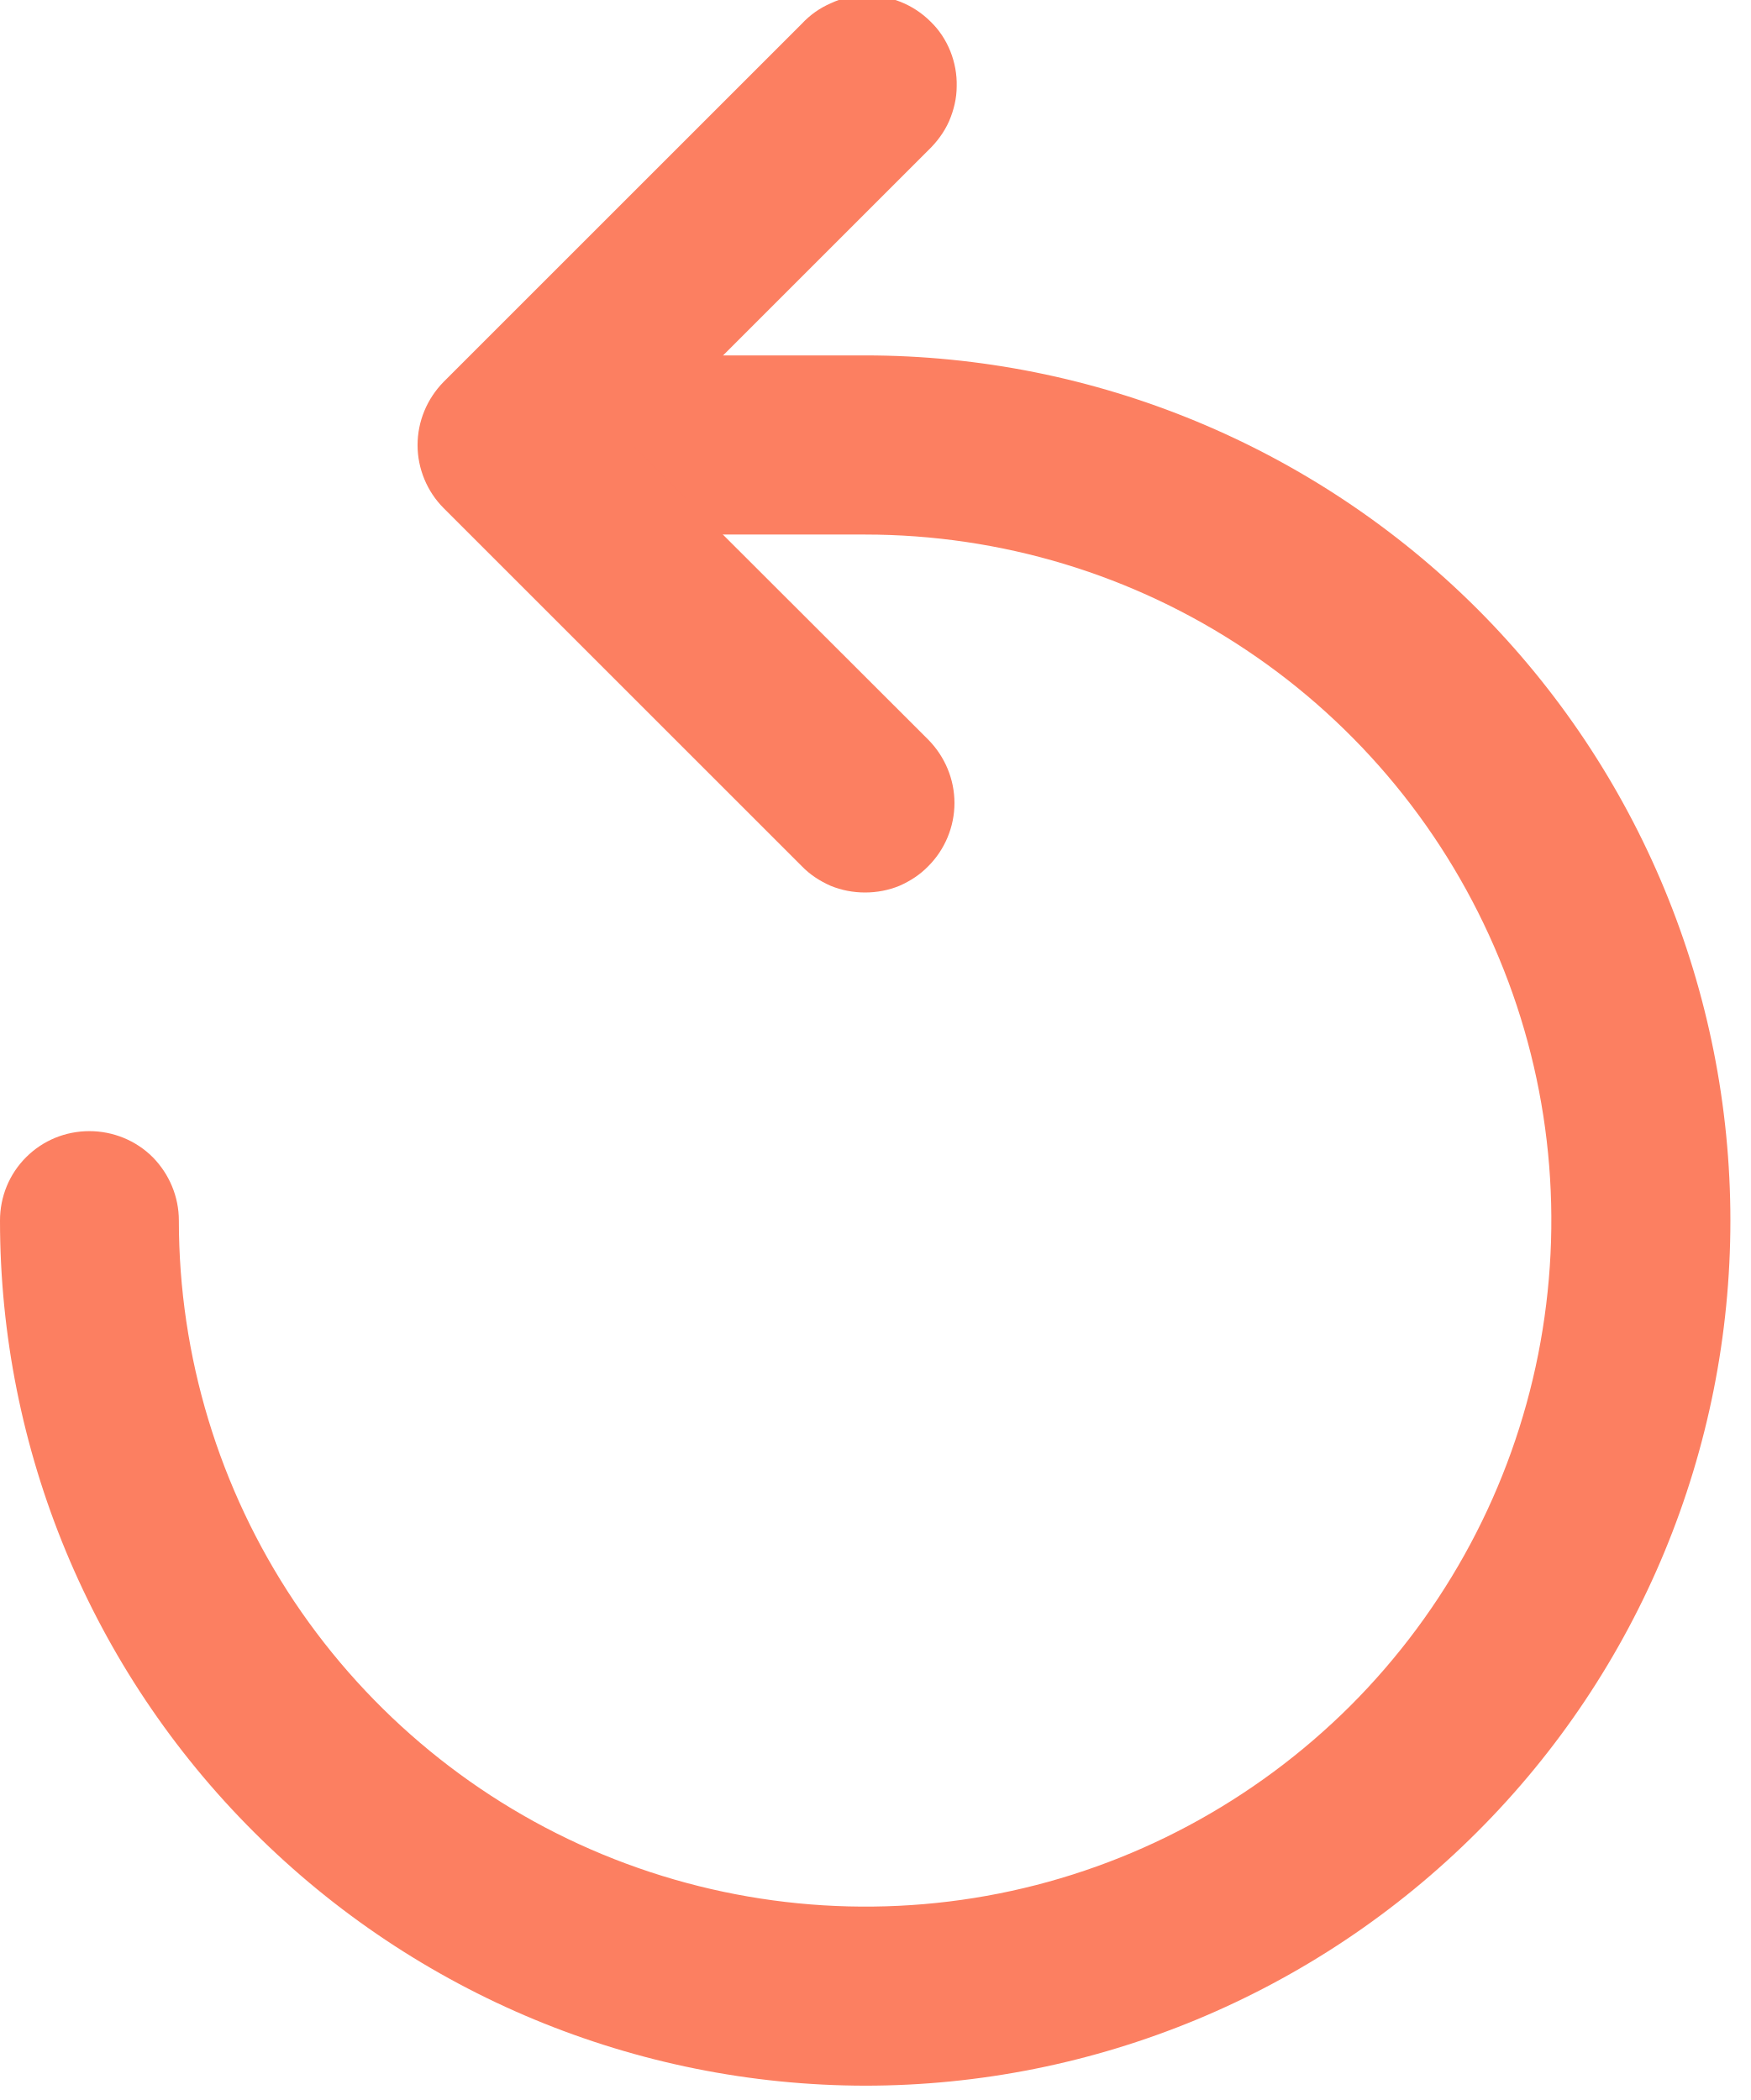
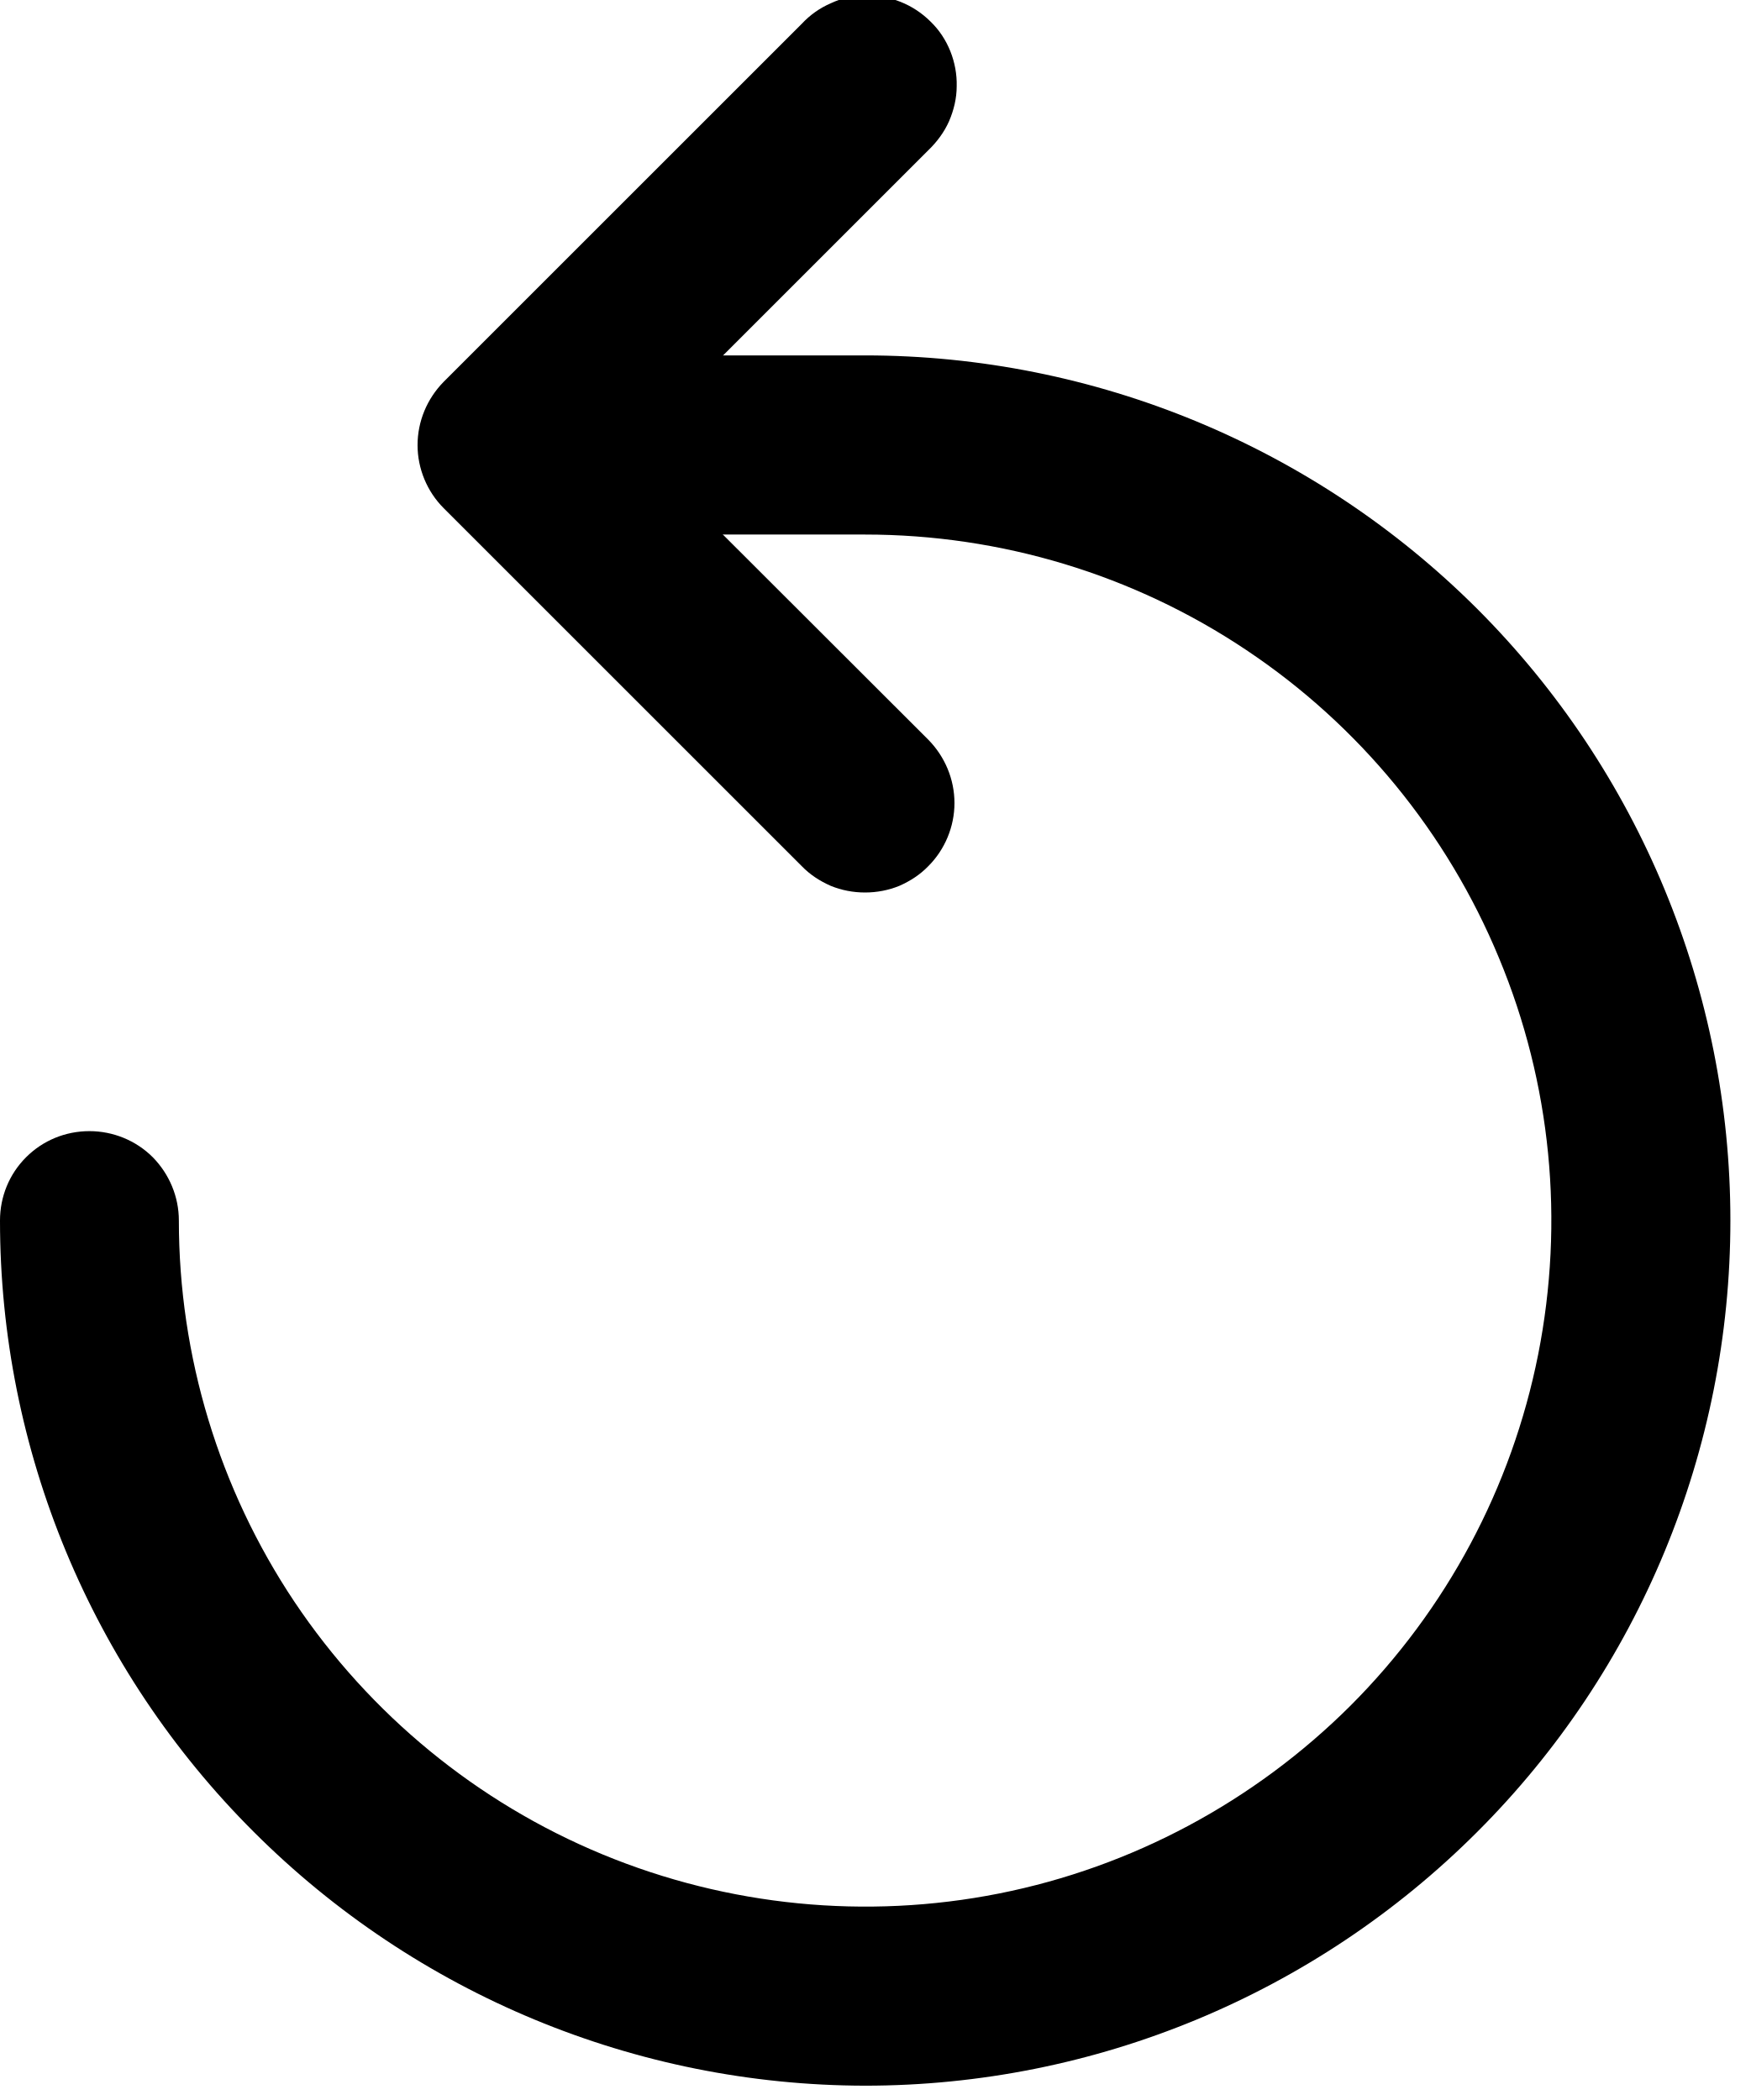
<svg xmlns="http://www.w3.org/2000/svg" width="55" height="66" viewBox="0 0 55 66" fill="none">
  <defs />
-   <path id="path" d="M27.18 65.55C19.98 65.54 13.07 62.67 7.97 57.57C2.87 52.48 0 45.57 0 38.36C0 37.61 0.29 36.9 0.82 36.37C1.35 35.84 2.06 35.55 2.81 35.55C3.55 35.55 4.27 35.84 4.8 36.37C5.32 36.9 5.62 37.61 5.62 38.36C5.62 42.62 6.88 46.79 9.25 50.34C11.62 53.88 14.99 56.65 18.93 58.28C22.87 59.91 27.21 60.34 31.39 59.51C35.57 58.68 39.41 56.62 42.43 53.61C45.45 50.59 47.5 46.75 48.33 42.57C49.16 38.38 48.74 34.05 47.1 30.11C45.47 26.17 42.71 22.8 39.16 20.43C35.62 18.06 31.45 16.8 27.18 16.8L17.81 16.8C17.06 16.8 16.35 16.5 15.82 15.97C15.29 15.45 15 14.73 15 13.98C15 13.24 15.29 12.52 15.82 12C16.35 11.47 17.06 11.17 17.81 11.17L27.18 11.17C34.39 11.17 41.31 14.04 46.41 19.13C51.51 24.23 54.37 31.15 54.37 38.36C54.37 45.57 51.51 52.49 46.41 57.58C41.31 62.68 34.39 65.55 27.18 65.55Z" fill="#FC7F61" fill-opacity="1" fill-rule="nonzero" />
-   <path id="path" d="M27.18 28.05C26.81 28.05 26.44 27.98 26.1 27.84C25.76 27.69 25.45 27.49 25.19 27.22L13.94 15.97C13.42 15.45 13.12 14.73 13.12 13.99C13.12 13.24 13.42 12.53 13.94 12L25.19 0.75C25.45 0.47 25.76 0.25 26.11 0.1C26.45 -0.06 26.82 -0.14 27.2 -0.15C27.58 -0.15 27.95 -0.08 28.3 0.06C28.65 0.2 28.97 0.41 29.24 0.68C29.51 0.94 29.72 1.26 29.86 1.61C30 1.96 30.07 2.34 30.06 2.71C30.06 3.09 29.97 3.46 29.82 3.81C29.67 4.15 29.44 4.46 29.17 4.72L19.9 13.99L29.17 23.25C29.69 23.78 29.99 24.49 29.99 25.24C29.99 25.98 29.69 26.7 29.17 27.22C28.91 27.49 28.6 27.69 28.26 27.84C27.92 27.98 27.55 28.05 27.18 28.05Z" fill="#FC7F61" fill-opacity="1" fill-rule="nonzero" />
+   <path id="path" d="M27.18 65.55C19.98 65.54 13.07 62.67 7.97 57.57C2.87 52.48 0 45.57 0 38.36C0 37.61 0.29 36.9 0.82 36.37C1.35 35.84 2.06 35.55 2.81 35.55C3.55 35.55 4.27 35.84 4.8 36.37C5.32 36.9 5.62 37.61 5.62 38.36C5.62 42.62 6.88 46.79 9.25 50.34C11.62 53.88 14.99 56.65 18.93 58.28C22.87 59.91 27.21 60.34 31.39 59.51C35.57 58.68 39.41 56.62 42.43 53.61C45.45 50.59 47.5 46.75 48.33 42.57C49.16 38.38 48.74 34.05 47.1 30.11C45.47 26.17 42.71 22.8 39.16 20.43C35.62 18.06 31.45 16.8 27.18 16.8L17.81 16.8C17.06 16.8 16.35 16.5 15.82 15.97C15.29 15.45 15 14.73 15 13.98C15 13.24 15.29 12.52 15.82 12C16.35 11.47 17.06 11.17 17.81 11.17L27.18 11.17C34.39 11.17 41.31 14.04 46.41 19.13C51.51 24.23 54.37 31.15 54.37 38.36C54.37 45.57 51.51 52.49 46.41 57.58C41.31 62.68 34.39 65.55 27.18 65.55Z" fill="currentColor" fill-opacity="1" fill-rule="nonzero" />
+   <path id="path" d="M27.18 28.05C26.81 28.05 26.44 27.98 26.1 27.84C25.76 27.69 25.45 27.49 25.19 27.22L13.94 15.97C13.42 15.45 13.12 14.73 13.12 13.99C13.12 13.24 13.42 12.53 13.94 12L25.19 0.75C25.45 0.47 25.76 0.25 26.11 0.1C26.45 -0.06 26.82 -0.14 27.2 -0.15C27.58 -0.15 27.95 -0.08 28.3 0.06C28.65 0.2 28.97 0.41 29.24 0.68C29.51 0.94 29.72 1.26 29.86 1.61C30 1.96 30.07 2.34 30.06 2.71C30.06 3.09 29.97 3.46 29.82 3.81C29.67 4.15 29.44 4.46 29.17 4.72L19.9 13.99L29.17 23.25C29.69 23.78 29.99 24.49 29.99 25.24C29.99 25.98 29.69 26.7 29.17 27.22C28.91 27.49 28.6 27.69 28.26 27.84C27.92 27.98 27.55 28.05 27.18 28.05Z" fill="currentColor" fill-opacity="1" fill-rule="nonzero" />
</svg>
